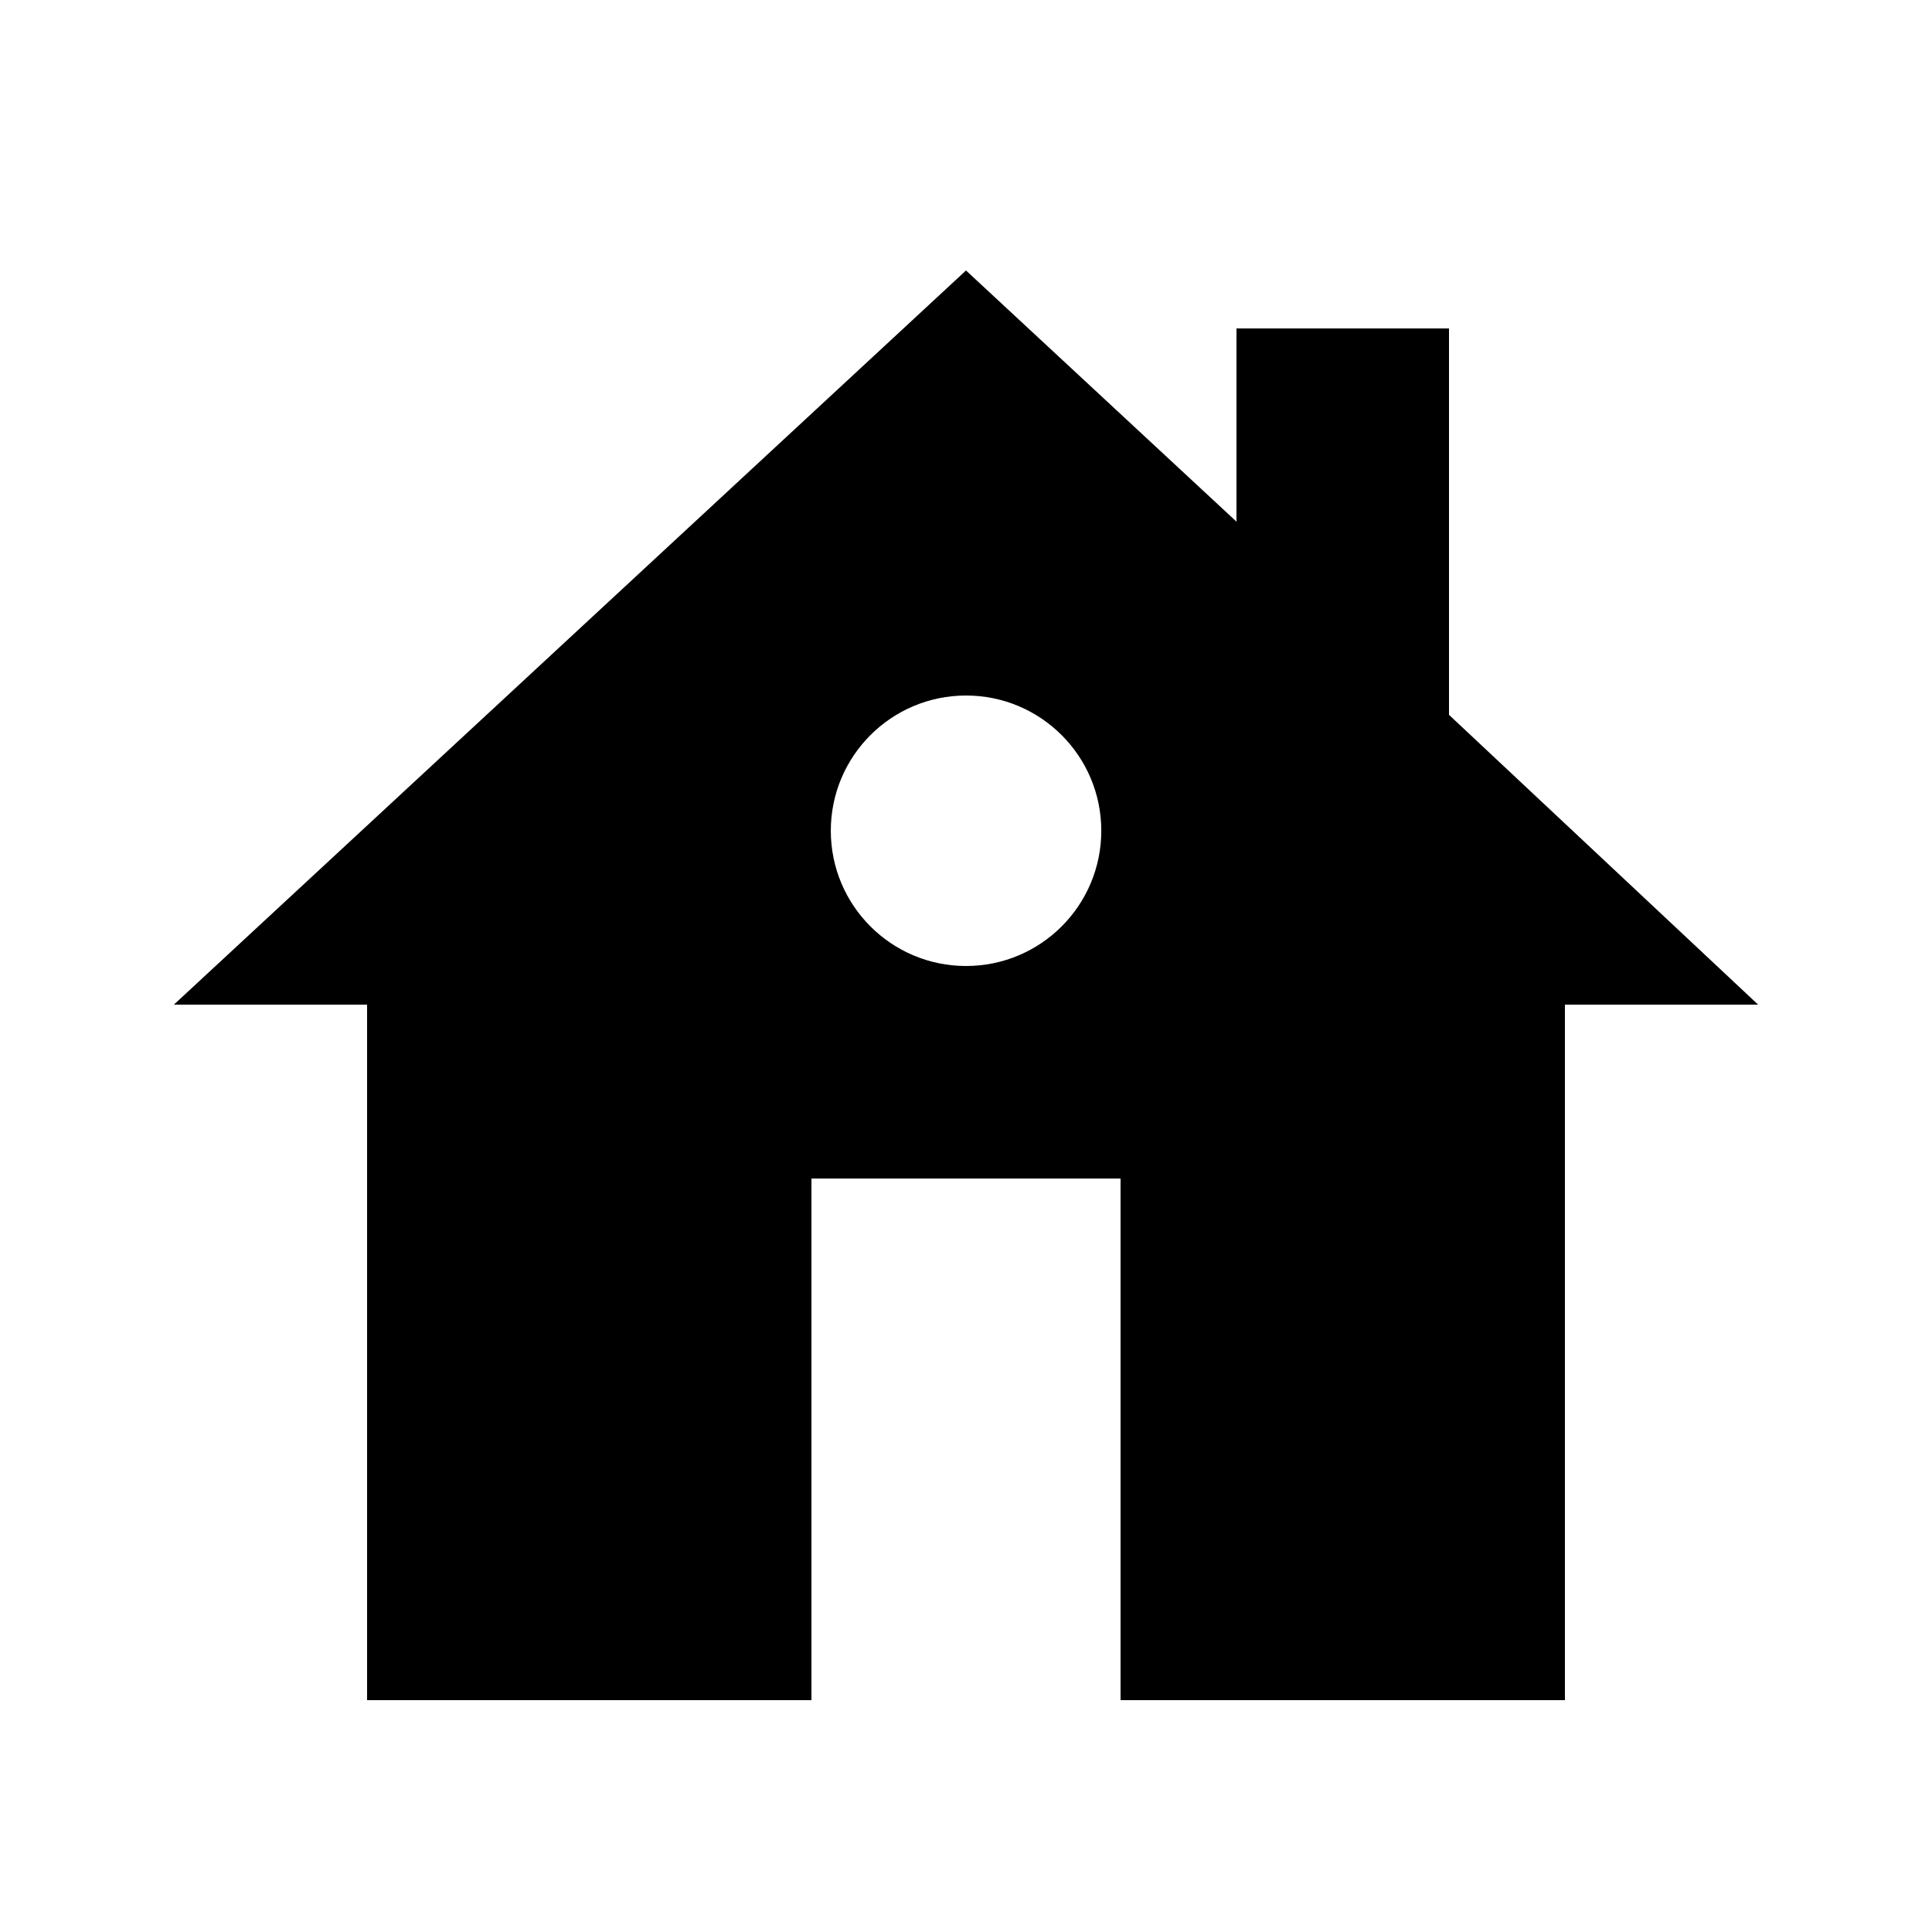
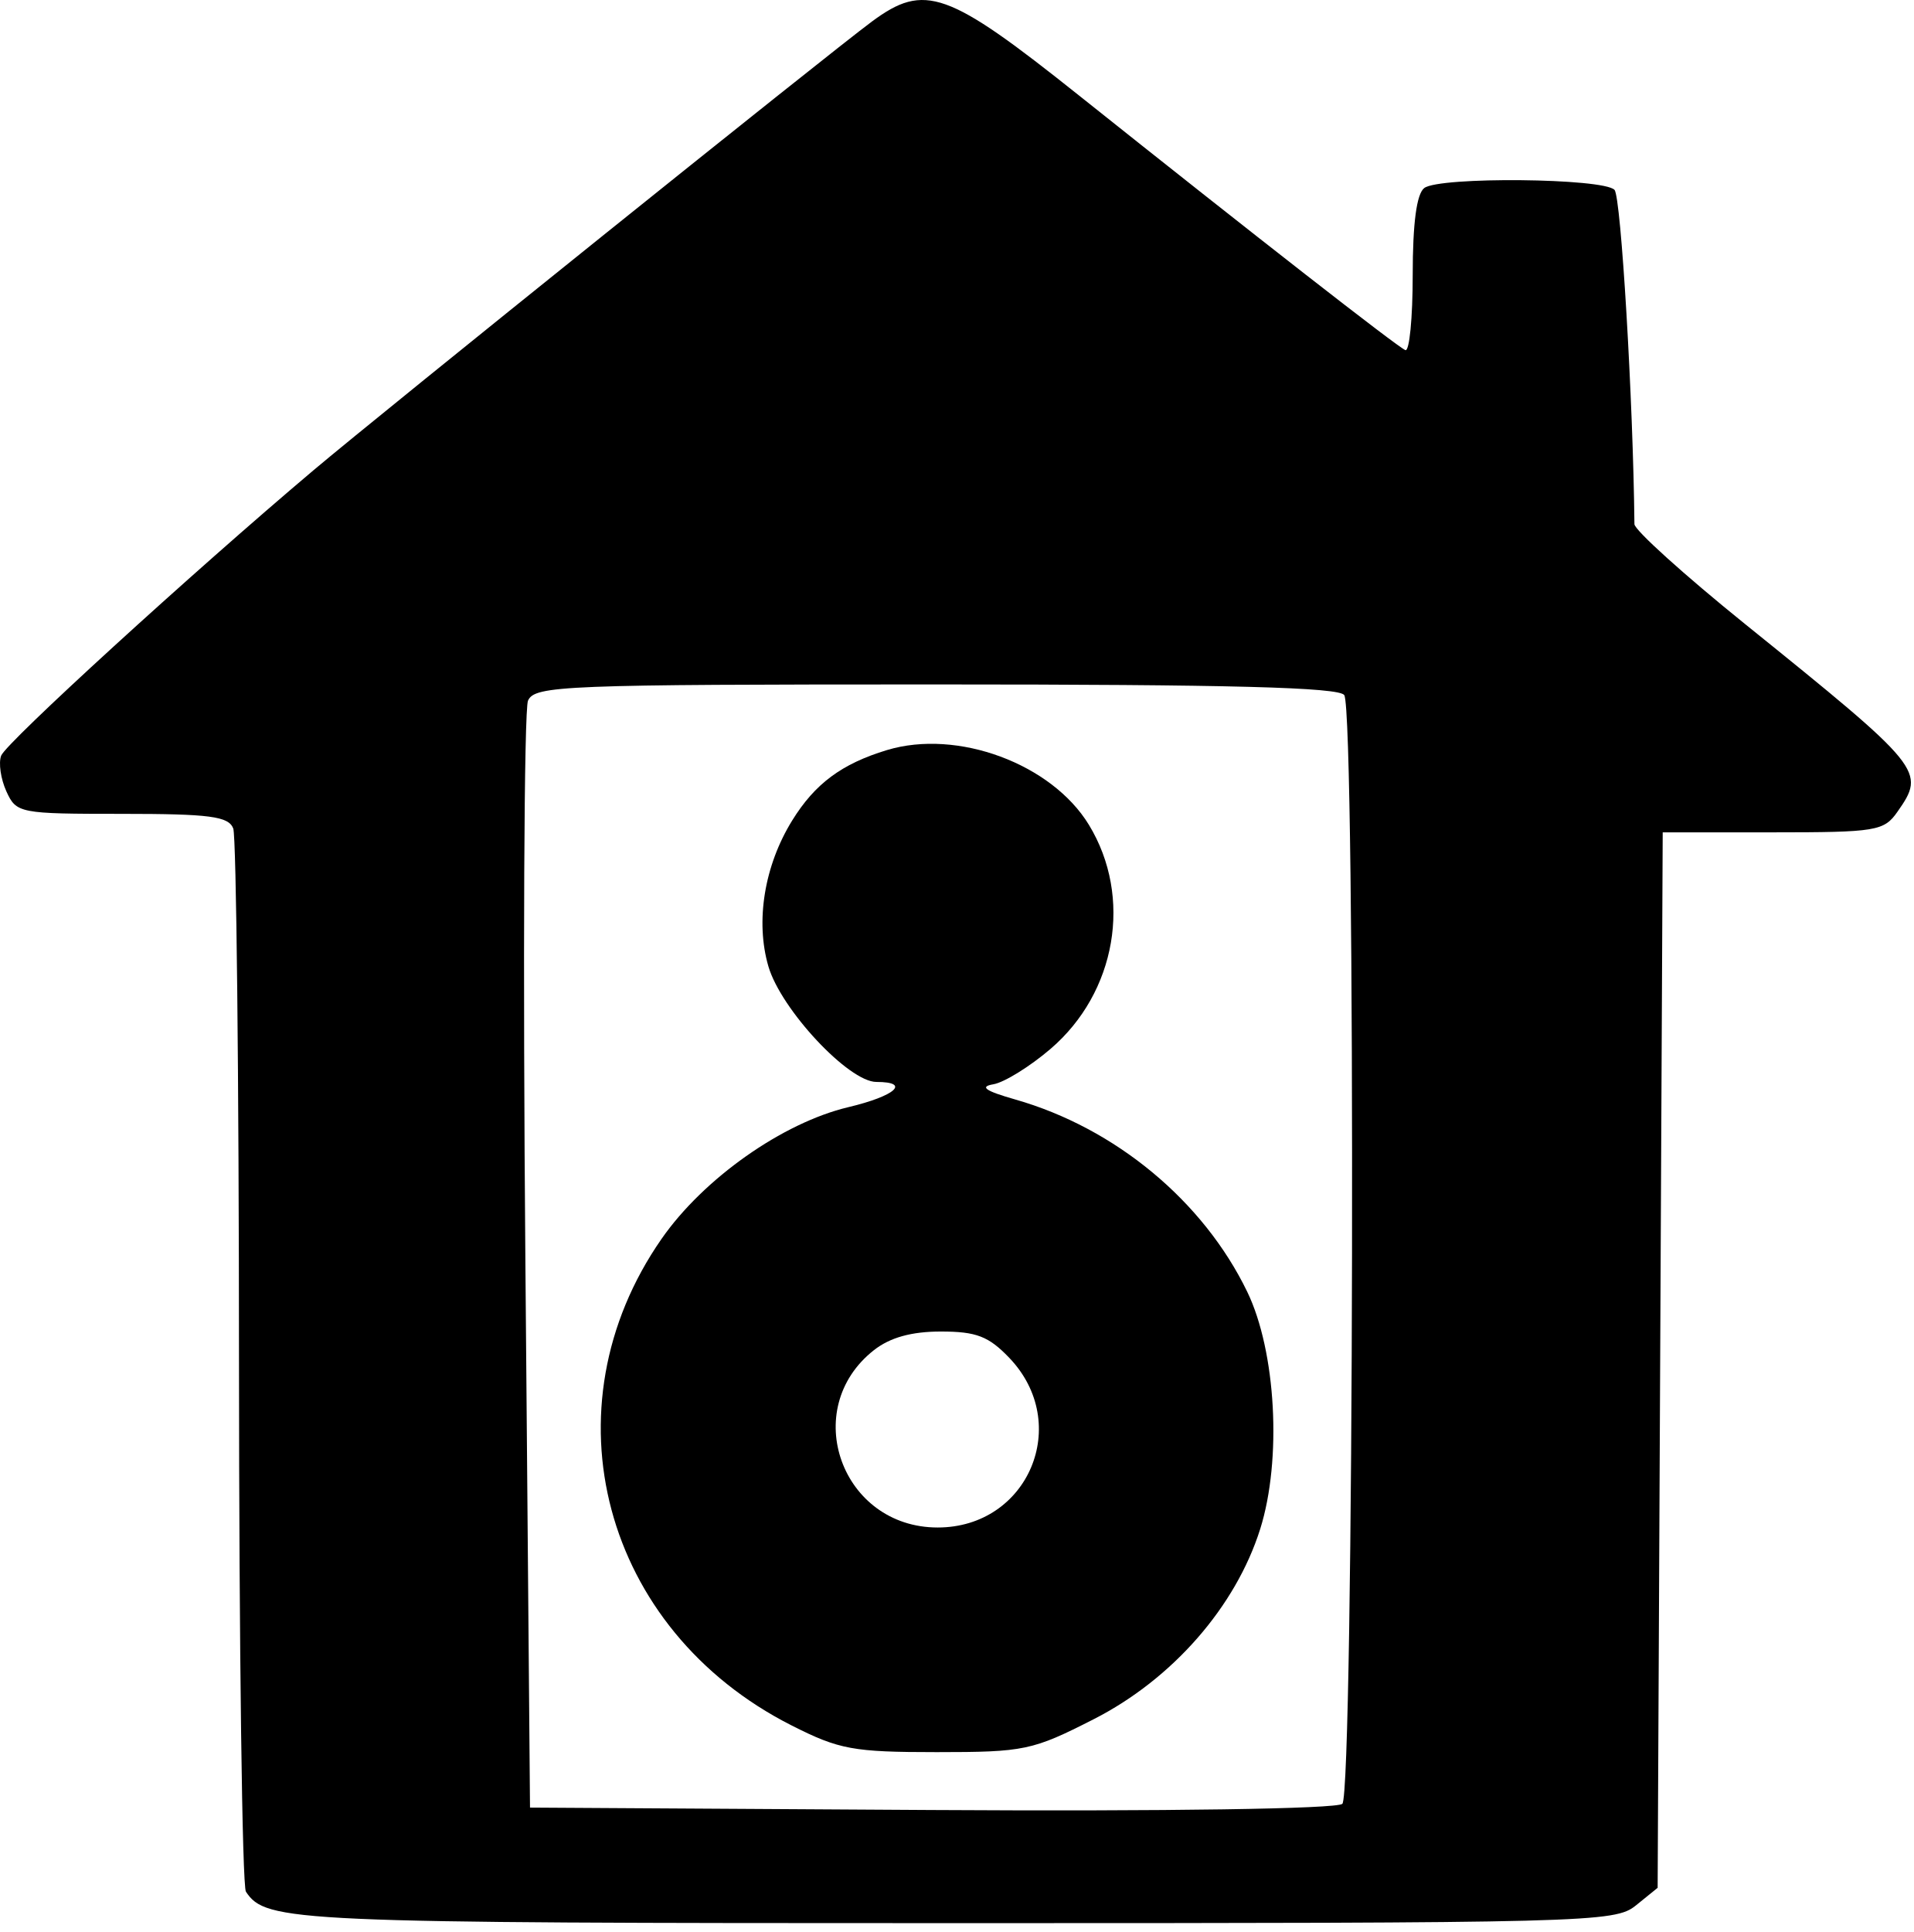
- <svg xmlns="http://www.w3.org/2000/svg" viewBox="0 0 200 200" fill="currentColor">
-   <path fill-rule="evenodd" d="M150 34H128V54L100 28L18 104H38V176H162V104H182L150 74ZM100 72A14 14 0 1 0 100.01 72ZM84 176V122H116V176Z" />
+ <svg xmlns="http://www.w3.org/2000/svg" viewBox="0 0 207 209" fill="currentColor">
+   <path d="M33.914 50.874C41.375 44.577 89.625 5.81 94.342 2.323C100.04 -1.89 102.519 -1.006 116.691 10.291C135.8 25.526 151.146 37.498 152.046 37.874C152.484 38.059 152.842 34.401 152.842 29.747C152.842 24.149 153.265 20.966 154.092 20.341C155.749 19.09 173.48 19.262 174.676 20.541C175.38 21.296 176.695 43.367 176.83 56.7C176.837 57.337 182.215 62.194 188.781 67.493C208.11 83.088 208.373 83.412 205.285 87.819C203.825 89.904 202.993 90.041 191.809 90.041H179.89L179.616 147.131L179.342 204.22L176.981 206.131C174.706 207.973 172.024 208.042 103.165 208.042C31.515 208.042 28.797 207.921 26.607 204.642C26.203 204.037 25.866 178.266 25.857 147.374C25.849 116.481 25.569 90.493 25.235 89.624C24.731 88.308 22.7 88.041 13.214 88.041C2.088 88.041 1.771 87.98 0.689 85.606C0.079 84.266 -0.174 82.526 0.127 81.742C0.666 80.335 20.794 61.947 33.914 50.874ZM57.127 75.791C56.695 76.754 56.567 104.092 56.842 136.542L57.342 195.542L100.727 195.803C126.278 195.956 144.57 195.683 145.227 195.138C146.488 194.091 146.695 77.231 145.439 75.198C144.916 74.352 133.09 74.041 101.318 74.041C60.945 74.041 57.858 74.163 57.127 75.791Z" fill="currentColor" />
+   <path fill-rule="evenodd" clip-rule="evenodd" d="M95.962 81.142C91.063 82.626 88.169 84.776 85.703 88.766C82.691 93.641 81.71 99.662 83.134 104.542C84.494 109.202 91.821 117.042 94.816 117.042C98.569 117.042 96.881 118.559 91.781 119.771C84.668 121.461 76.118 127.488 71.576 134.016C58.814 152.358 65.209 176.3 85.634 186.65C90.797 189.266 92.296 189.542 101.342 189.542C110.832 189.542 111.699 189.36 118.342 185.974C126.848 181.638 133.698 173.809 136.344 165.397C138.702 157.901 138.06 146.189 134.938 139.74C130.182 129.915 120.666 122.029 109.842 118.941C106.598 118.015 105.938 117.556 107.475 117.295C108.649 117.096 111.427 115.377 113.649 113.475C120.781 107.371 122.559 97.037 117.818 89.243C113.79 82.62 103.582 78.837 95.962 81.142ZM101.447 165.242C91.049 165.242 86.444 152.433 94.549 146.058C96.289 144.689 98.614 144.042 101.79 144.042C105.625 144.042 106.959 144.554 109.192 146.886C116.01 154.002 111.267 165.242 101.447 165.242Z" fill="currentColor" />
</svg>
